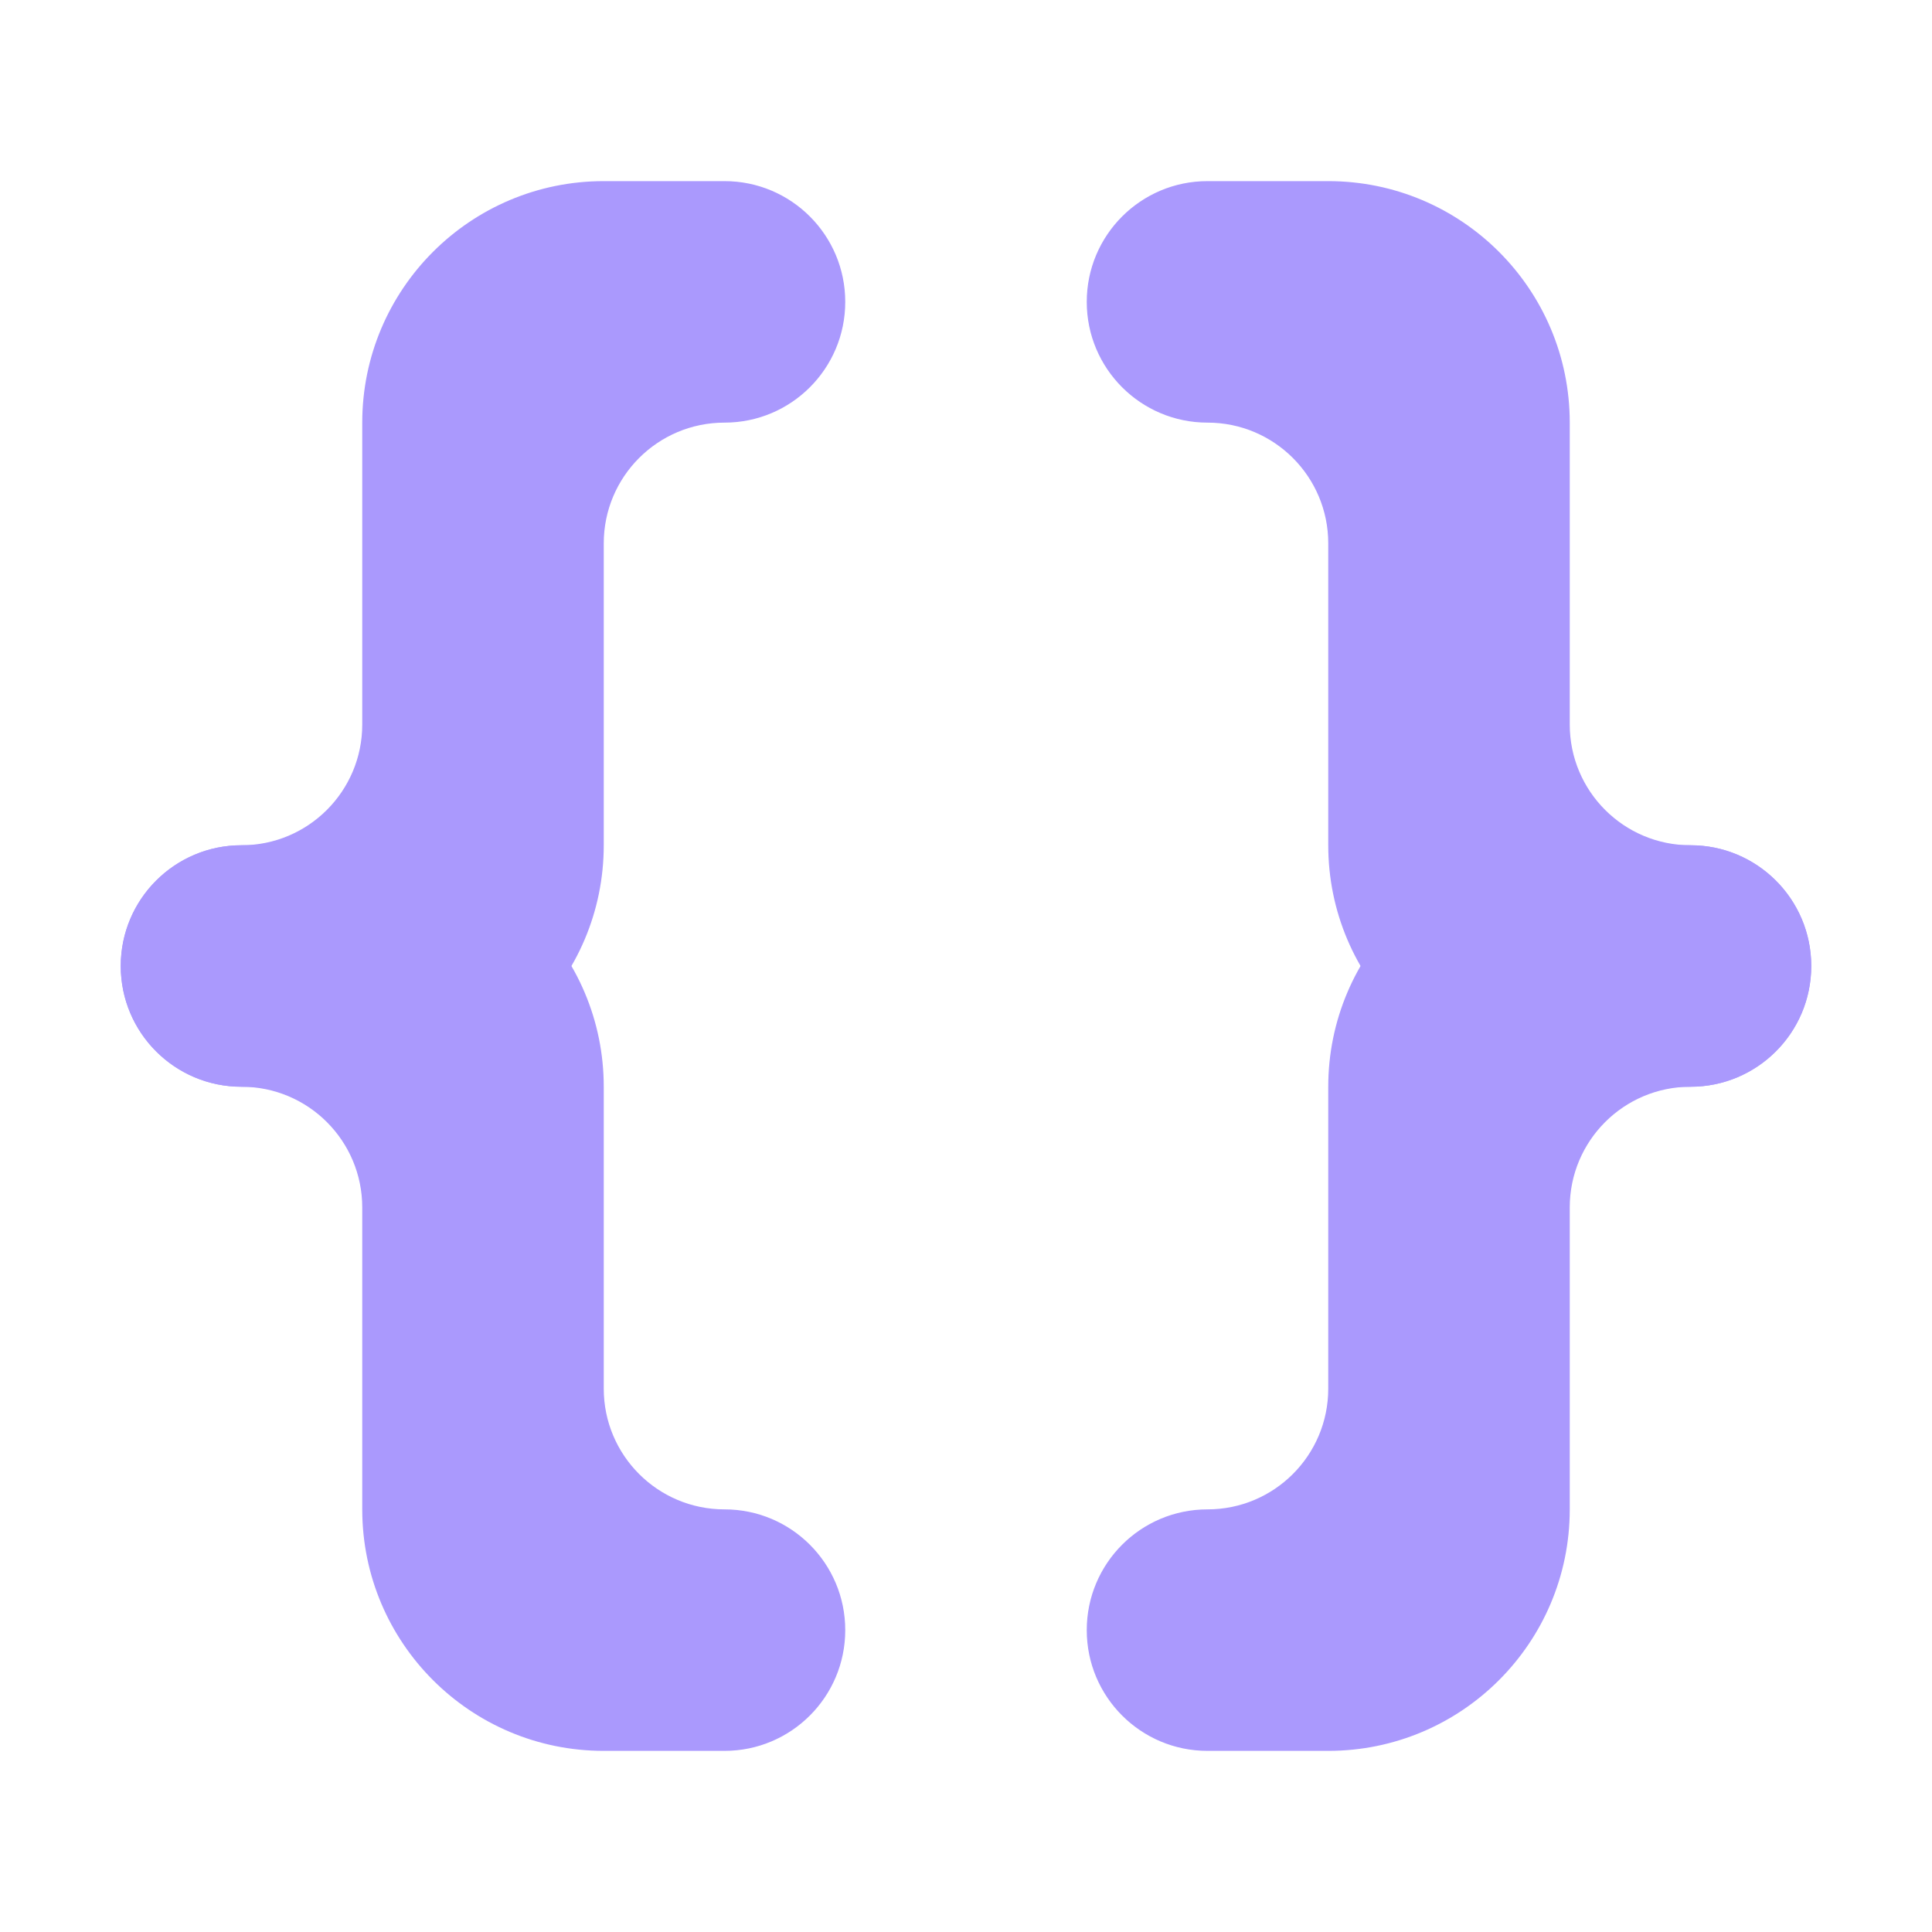
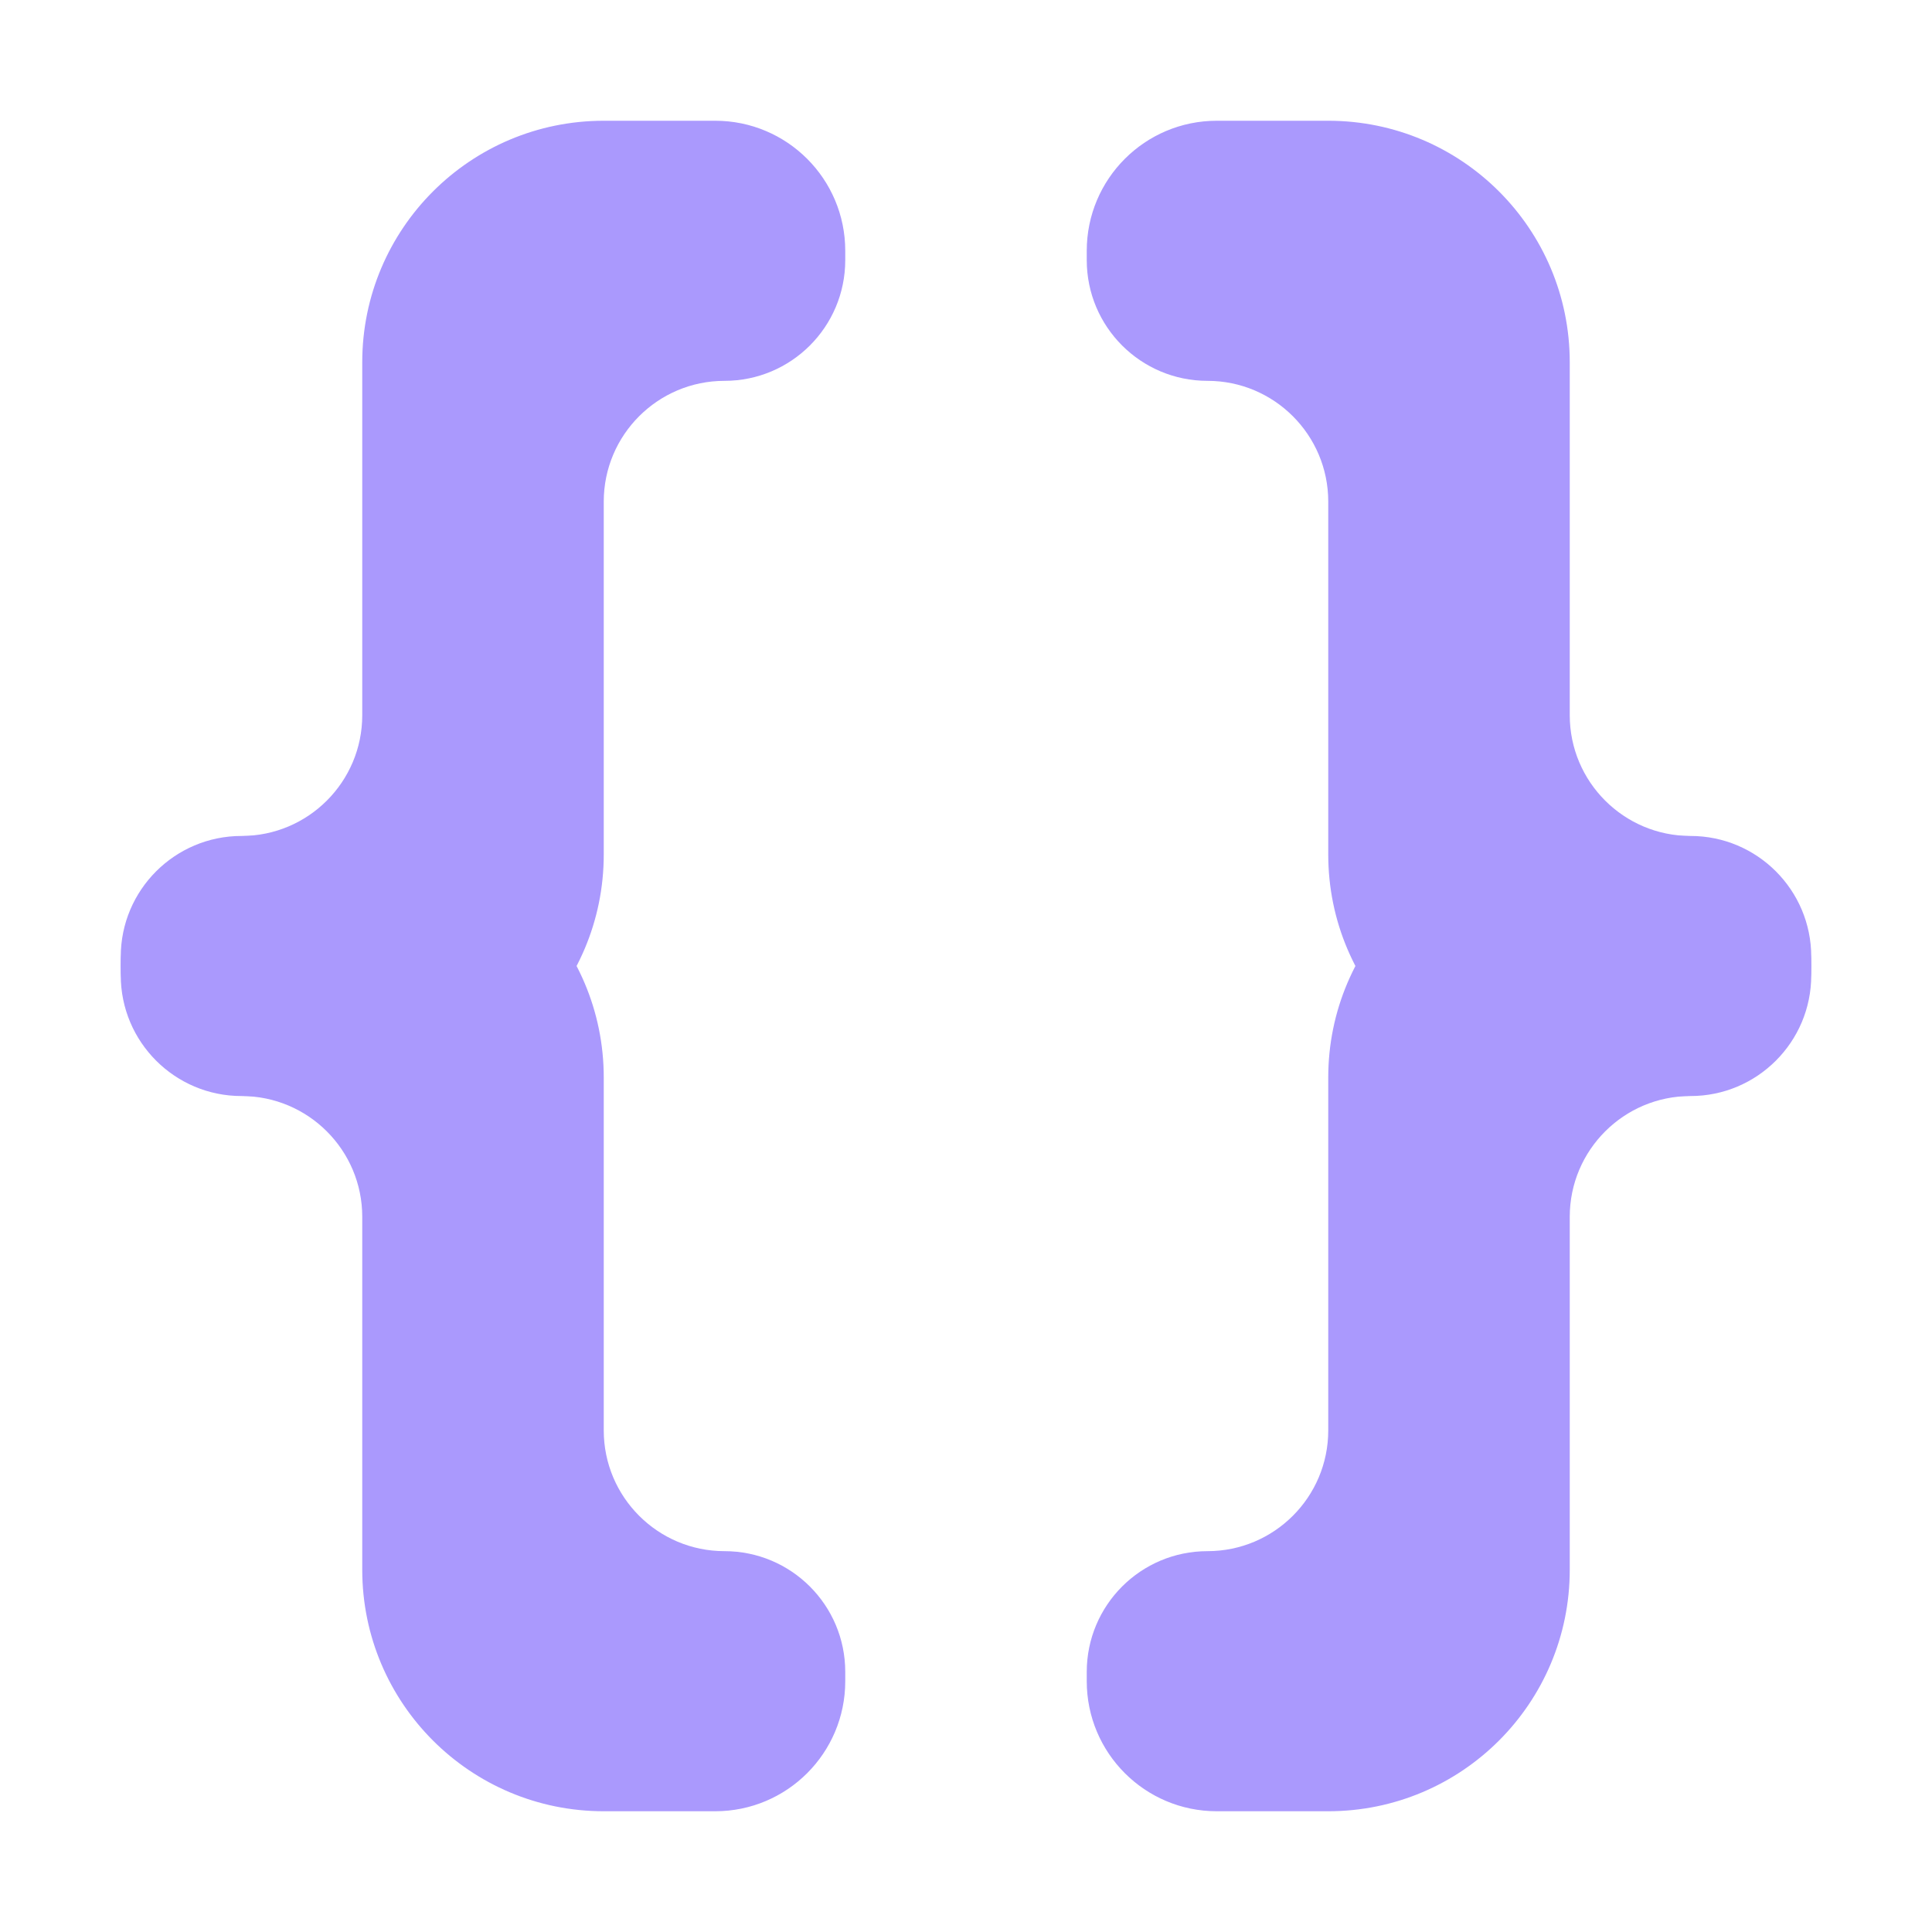
- <svg xmlns="http://www.w3.org/2000/svg" width="32" height="32" viewBox="0 0 32 32" fill="none">
-   <path d="M30 16C30 17.105 29.105 18 28 18H26C23.791 18 22 16.209 22 14V9C22 7.895 21.105 7 20 7C18.895 7 18 6.105 18 5C18 3.895 18.895 3 20 3H22C24.209 3 26 4.791 26 7V12C26 13.105 26.895 14 28 14C29.105 14 30 14.895 30 16Z" fill="#AA99FD" />
-   <path d="M30 16C30 14.895 29.105 14 28 14H26C23.791 14 22 15.791 22 18V23C22 24.105 21.105 25 20 25C18.895 25 18 25.895 18 27C18 28.105 18.895 29 20 29H22C24.209 29 26 27.209 26 25V20C26 18.895 26.895 18 28 18C29.105 18 30 17.105 30 16Z" fill="#AA99FD" />
-   <path d="M2 16C2 17.105 2.895 18 4 18H6C8.209 18 10 16.209 10 14V9C10 7.895 10.895 7 12 7C13.105 7 14 6.105 14 5C14 3.895 13.105 3 12 3H10C7.791 3 6 4.791 6 7V12C6 13.105 5.105 14 4 14C2.895 14 2 14.895 2 16Z" fill="#AA99FD" />
-   <path d="M2 16C2 14.895 2.895 14 4 14H6C8.209 14 10 15.791 10 18V23C10 24.105 10.895 25 12 25C13.105 25 14 25.895 14 27C14 28.105 13.105 29 12 29H10C7.791 29 6 27.209 6 25V20C6 18.895 5.105 18 4 18C2.895 18 2 17.105 2 16Z" fill="#AA99FD" />
+ <svg xmlns="http://www.w3.org/2000/svg" width="16" height="16" viewBox="0 0 16 16" fill="none">
+   <path d="M15 8C15 8.595 14.518 9.077 13.923 9.077H13C11.895 9.077 11 8.182 11 7.077V4.154C11 3.602 10.552 3.154 10 3.154C9.448 3.154 9 2.707 9 2.154V2.077C9 1.482 9.482 1 10.077 1H11C12.105 1 13 1.895 13 3V5.923C13 6.475 13.448 6.923 14 6.923C14.552 6.923 15 7.371 15 7.923V8Z" fill="#AA99FD" />
+   <path d="M15 8C15 7.405 14.518 6.923 13.923 6.923H13C11.895 6.923 11 7.818 11 8.923V11.846C11 12.398 10.552 12.846 10 12.846C9.448 12.846 9 13.293 9 13.846V13.923C9 14.518 9.482 15 10.077 15H11C12.105 15 13 14.105 13 13V10.077C13 9.525 13.448 9.077 14 9.077C14.552 9.077 15 8.629 15 8.077V8Z" fill="#AA99FD" />
+   <path d="M1 8C1 8.595 1.482 9.077 2.077 9.077H3C4.105 9.077 5 8.182 5 7.077V4.154C5 3.602 5.448 3.154 6 3.154C6.552 3.154 7 2.707 7 2.154V2.077C7 1.482 6.518 1 5.923 1H5C3.895 1 3 1.895 3 3V5.923C3 6.475 2.552 6.923 2 6.923C1.448 6.923 1 7.371 1 7.923V8Z" fill="#AA99FD" />
+   <path d="M1 8C1 7.405 1.482 6.923 2.077 6.923H3C4.105 6.923 5 7.818 5 8.923V11.846C5 12.398 5.448 12.846 6 12.846C6.552 12.846 7 13.293 7 13.846V13.923C7 14.518 6.518 15 5.923 15H5C3.895 15 3 14.105 3 13V10.077C3 9.525 2.552 9.077 2 9.077C1.448 9.077 1 8.629 1 8.077V8Z" fill="#AA99FD" />
</svg>
